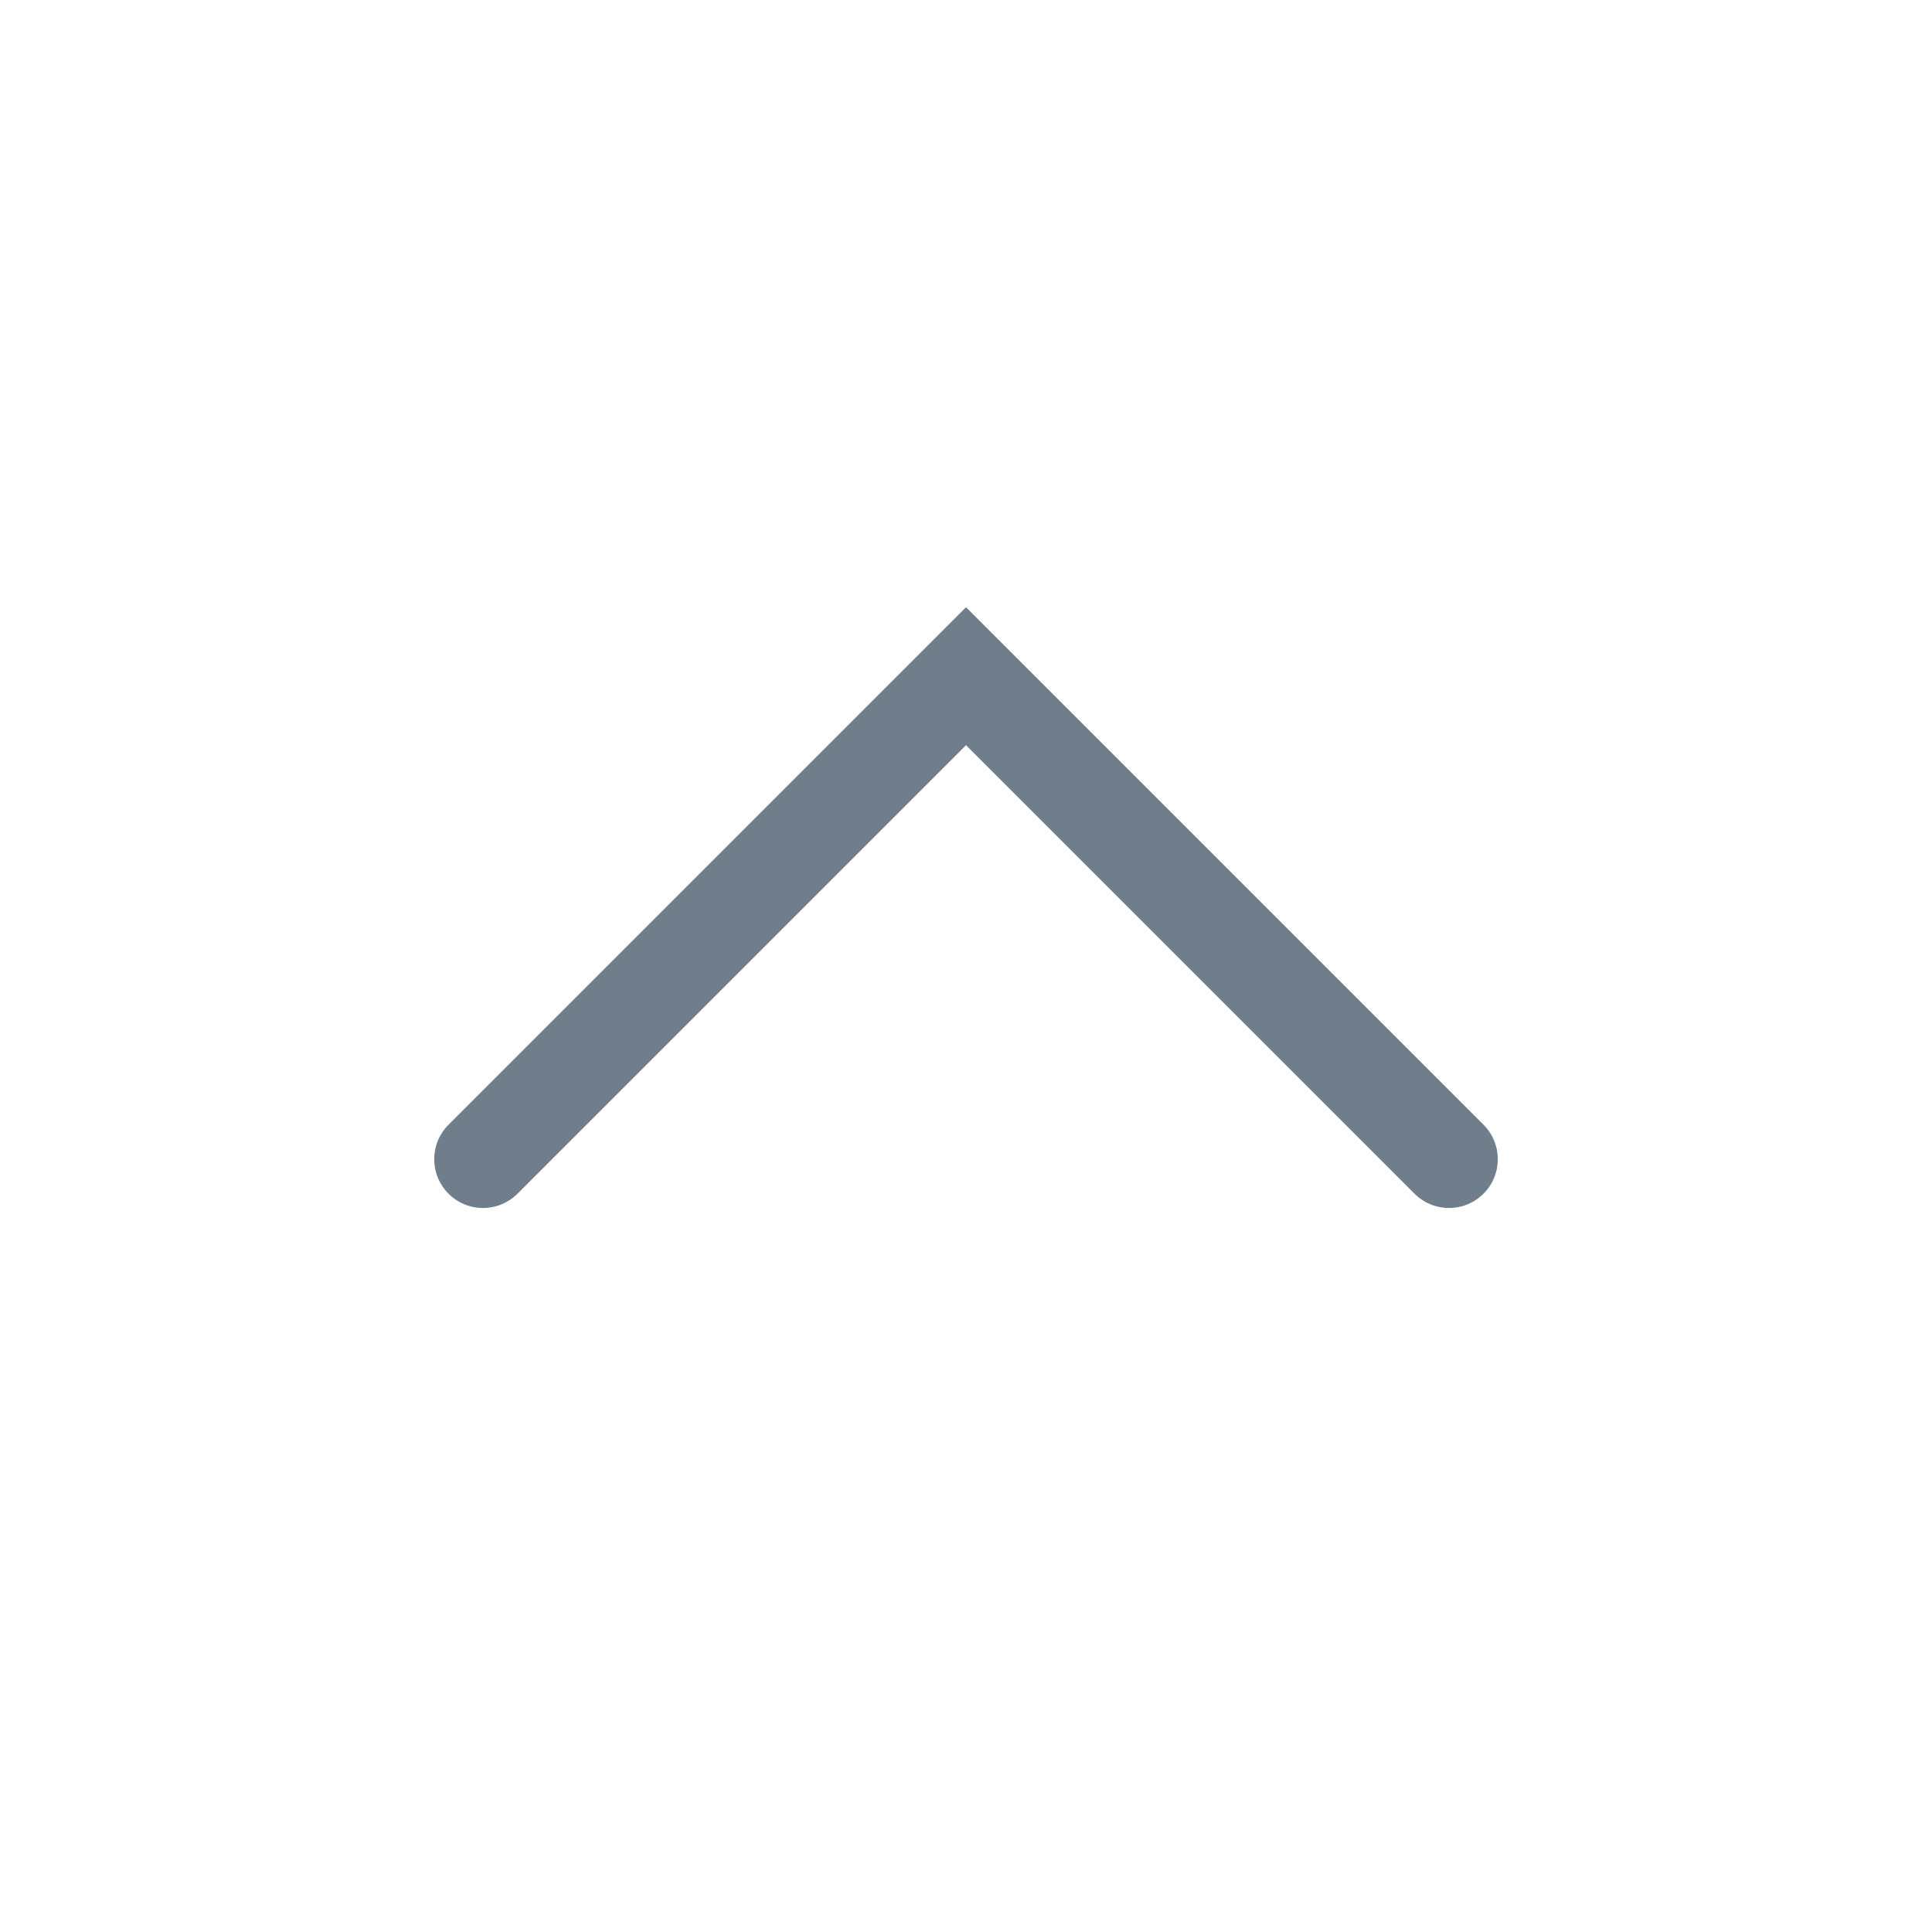
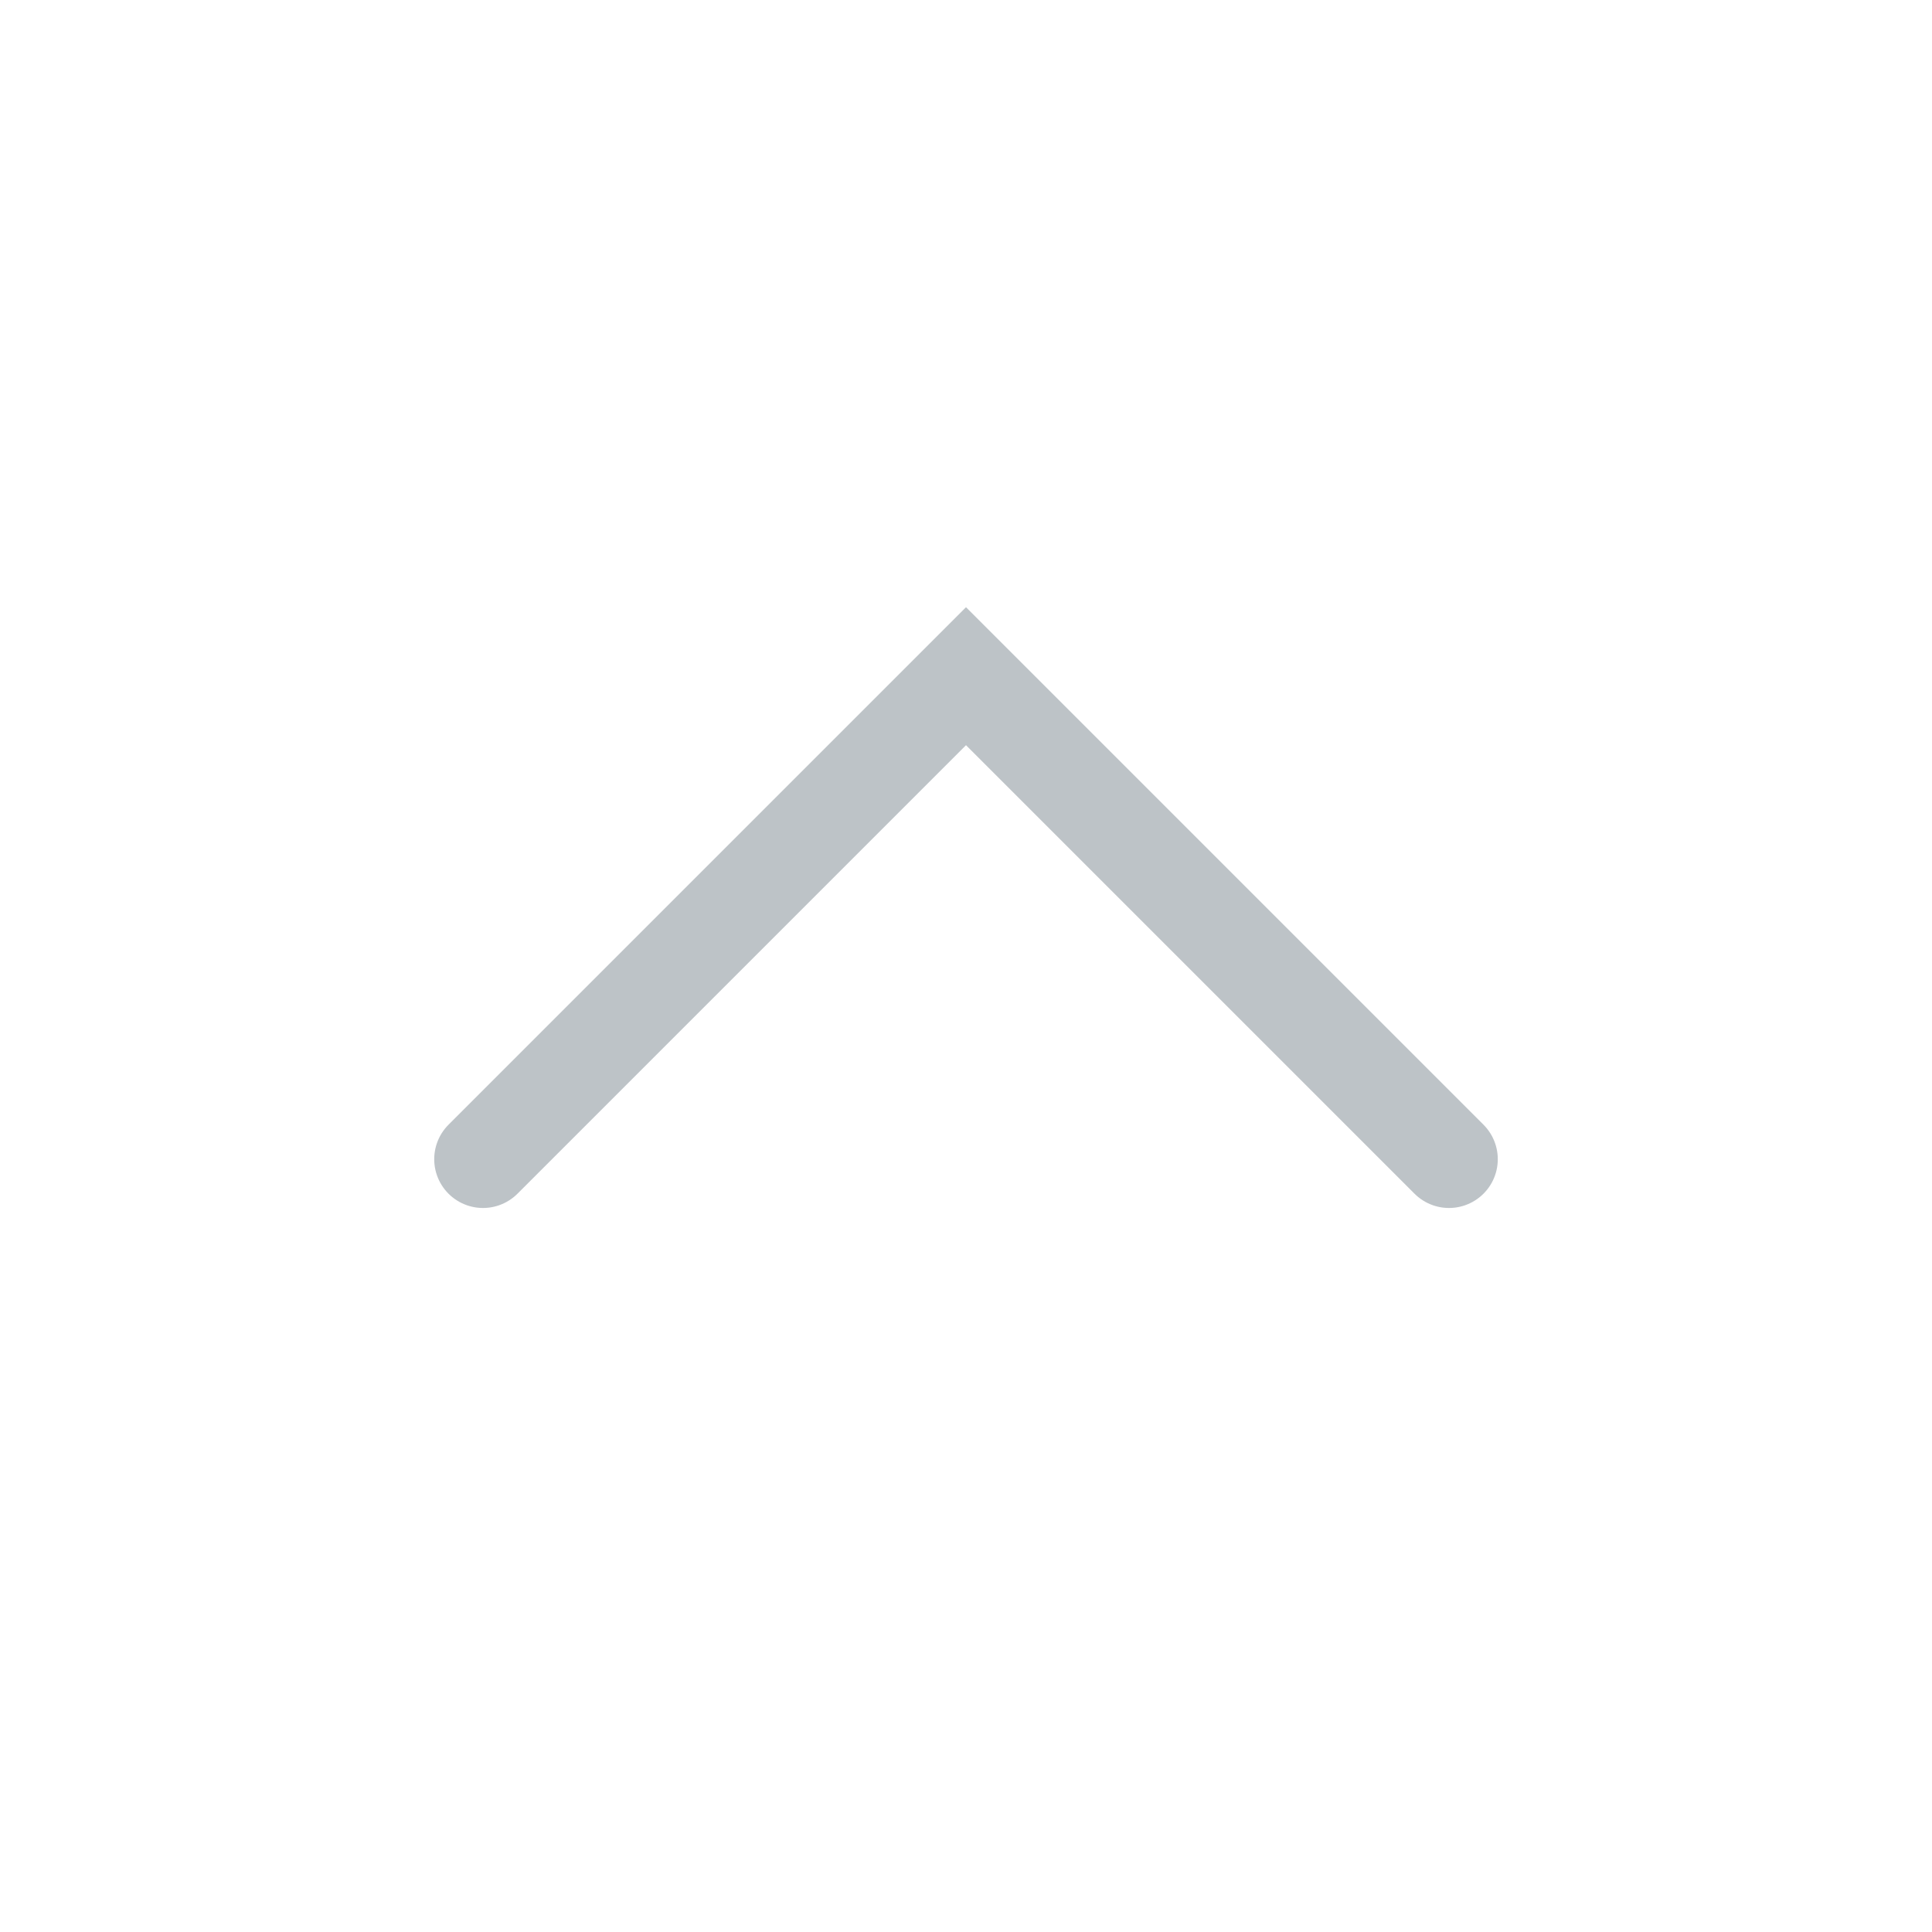
<svg xmlns="http://www.w3.org/2000/svg" viewBox="0 0 50 50" version="1.2" baseProfile="tiny">
  <defs>
</defs>
  <g fill="none" stroke="black" stroke-width="1" fill-rule="evenodd" stroke-linecap="square" stroke-linejoin="bevel">
-     <g fill="none" stroke="#707d8a" stroke-opacity="1" stroke-width="1.01" stroke-linecap="round" stroke-linejoin="miter" stroke-miterlimit="2" transform="matrix(2.5,0,0,2.5,2.5,2.5)" font-family="Noto Sans" font-size="10" font-weight="400" font-style="normal">
+     <g fill="none" stroke="#bdc3c7" stroke-opacity="1" stroke-width="1.01" stroke-linecap="round" stroke-linejoin="miter" stroke-miterlimit="2" transform="matrix(2.5,0,0,2.5,2.5,2.5)" font-family="Noto Sans" font-size="10" font-weight="400" font-style="normal">
      <polyline fill="none" vector-effect="none" points="4,11 9,6 14,11 " />
    </g>
    <g fill="none" stroke="#000000" stroke-opacity="1" stroke-width="1" stroke-linecap="square" stroke-linejoin="bevel" transform="matrix(1,0,0,1,0,0)" font-family="Noto Sans" font-size="10" font-weight="400" font-style="normal">
</g>
  </g>
</svg>
